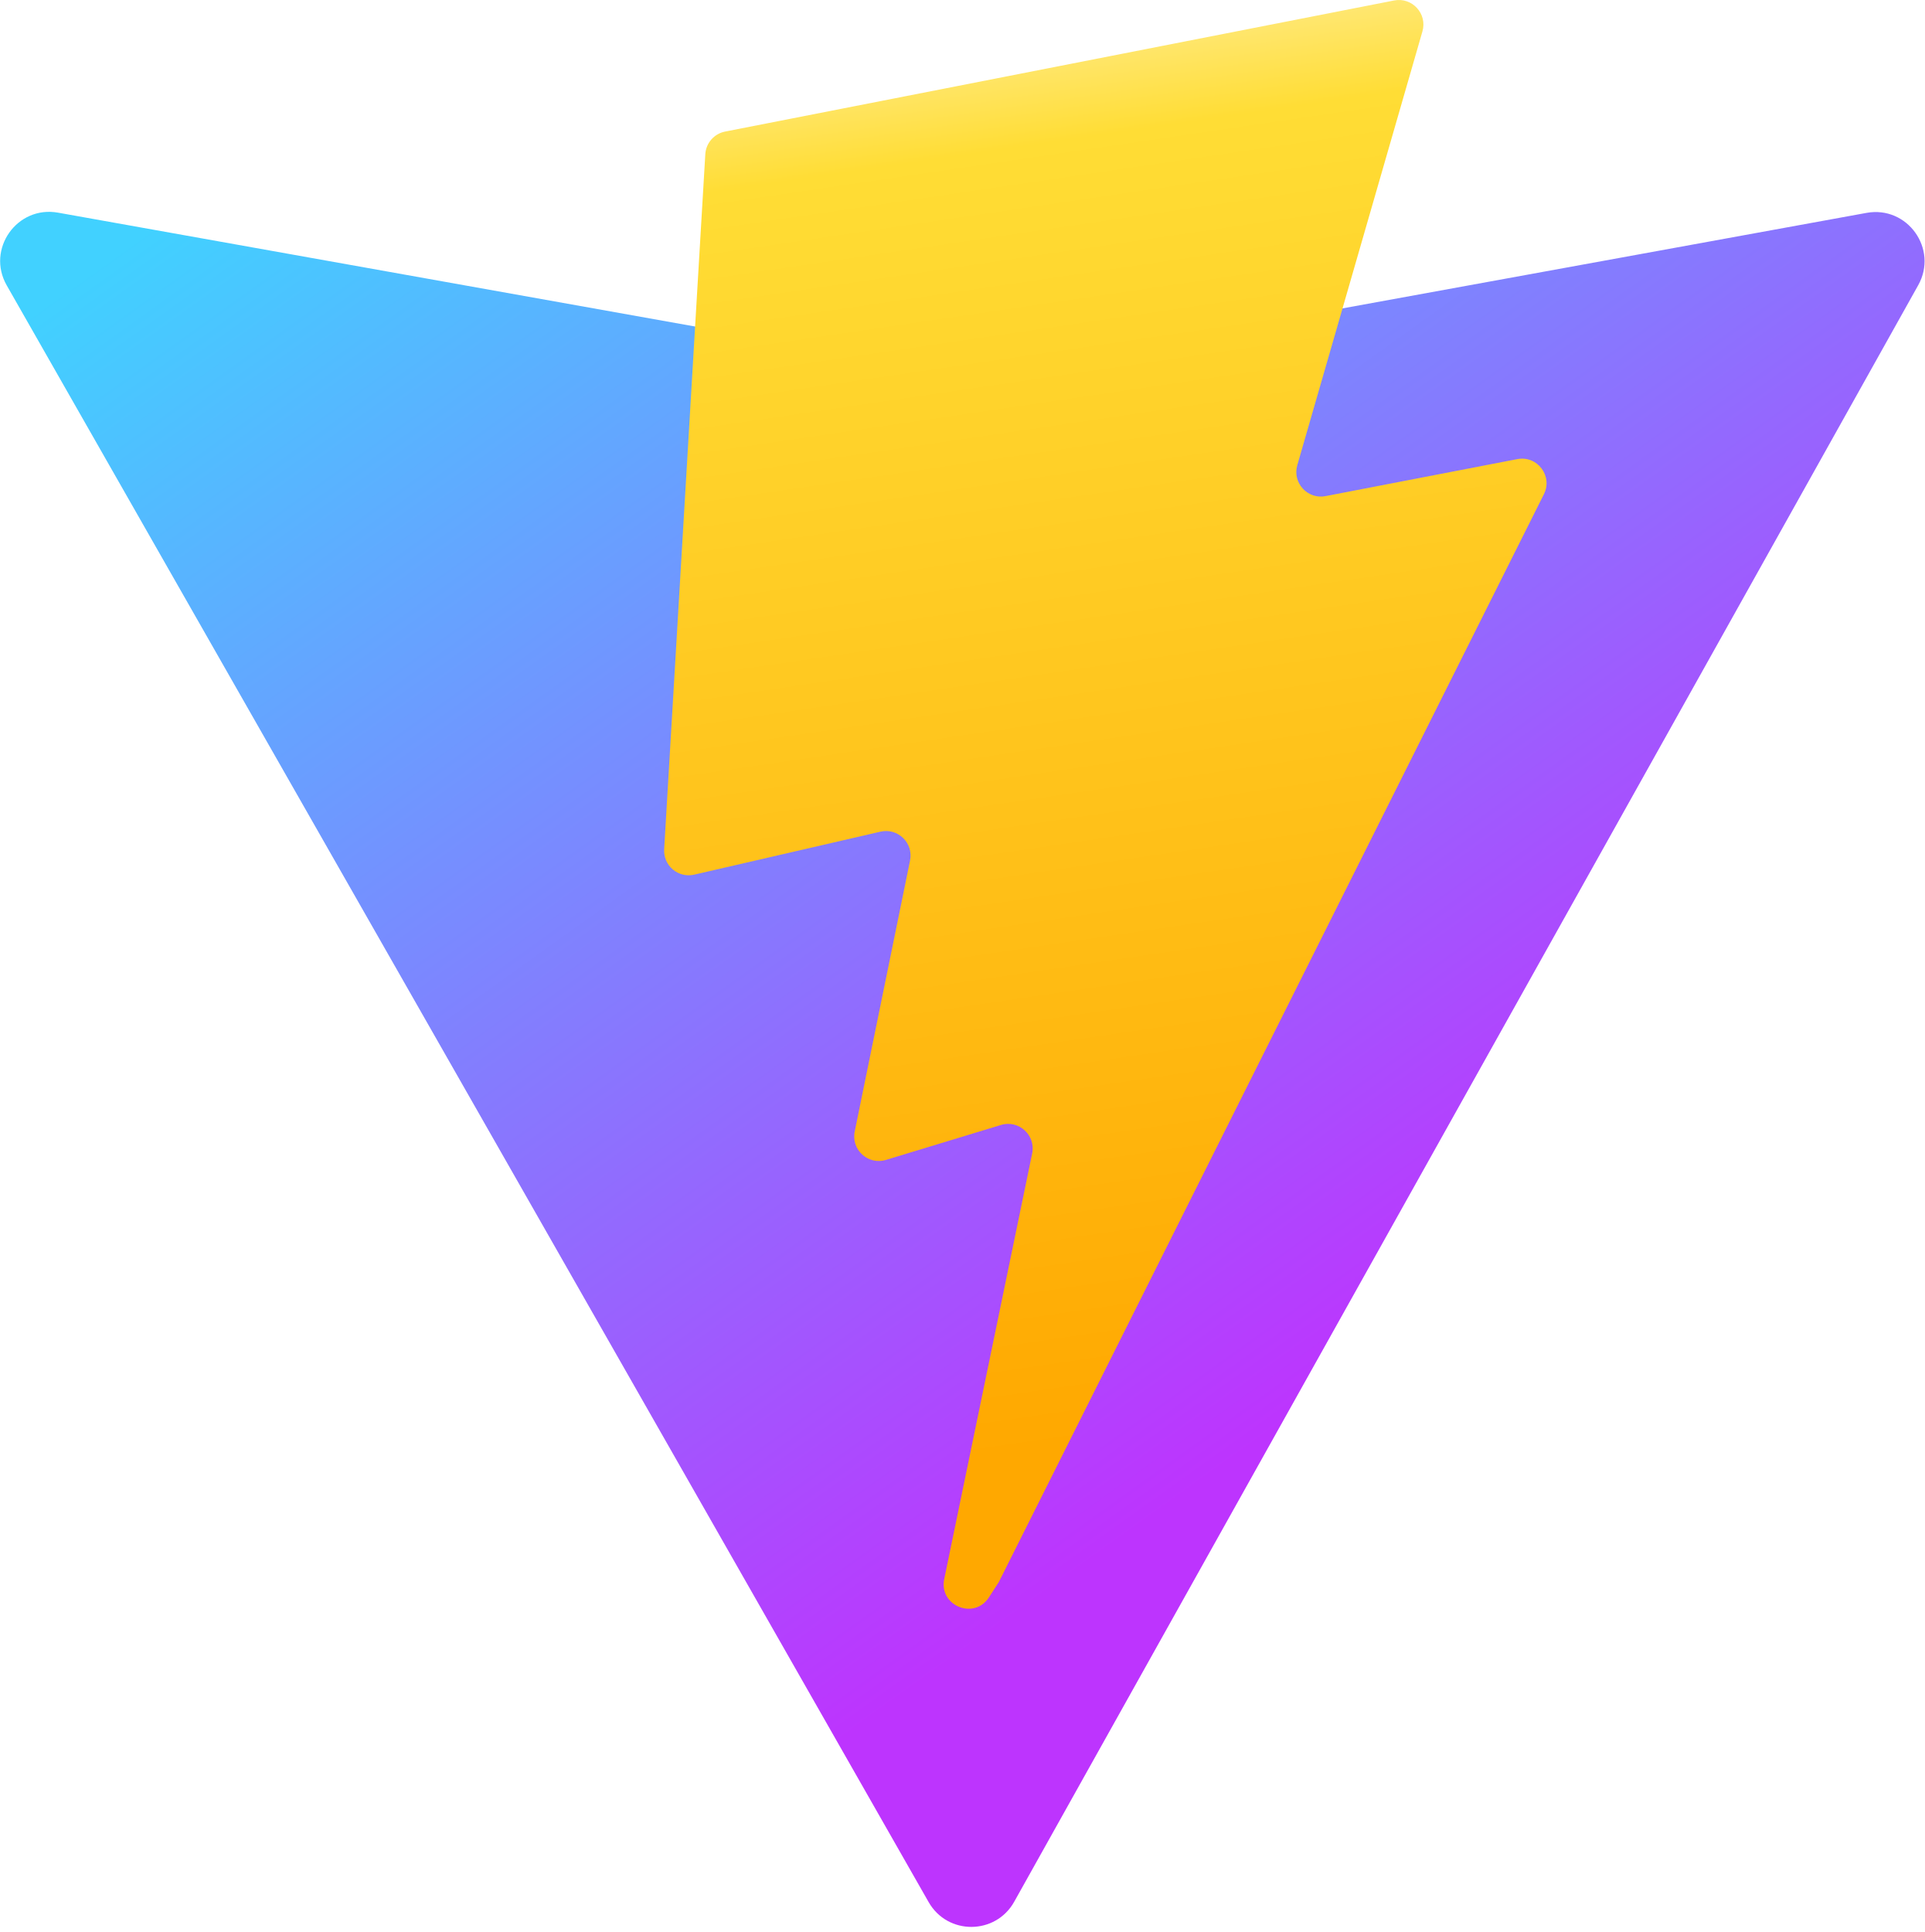
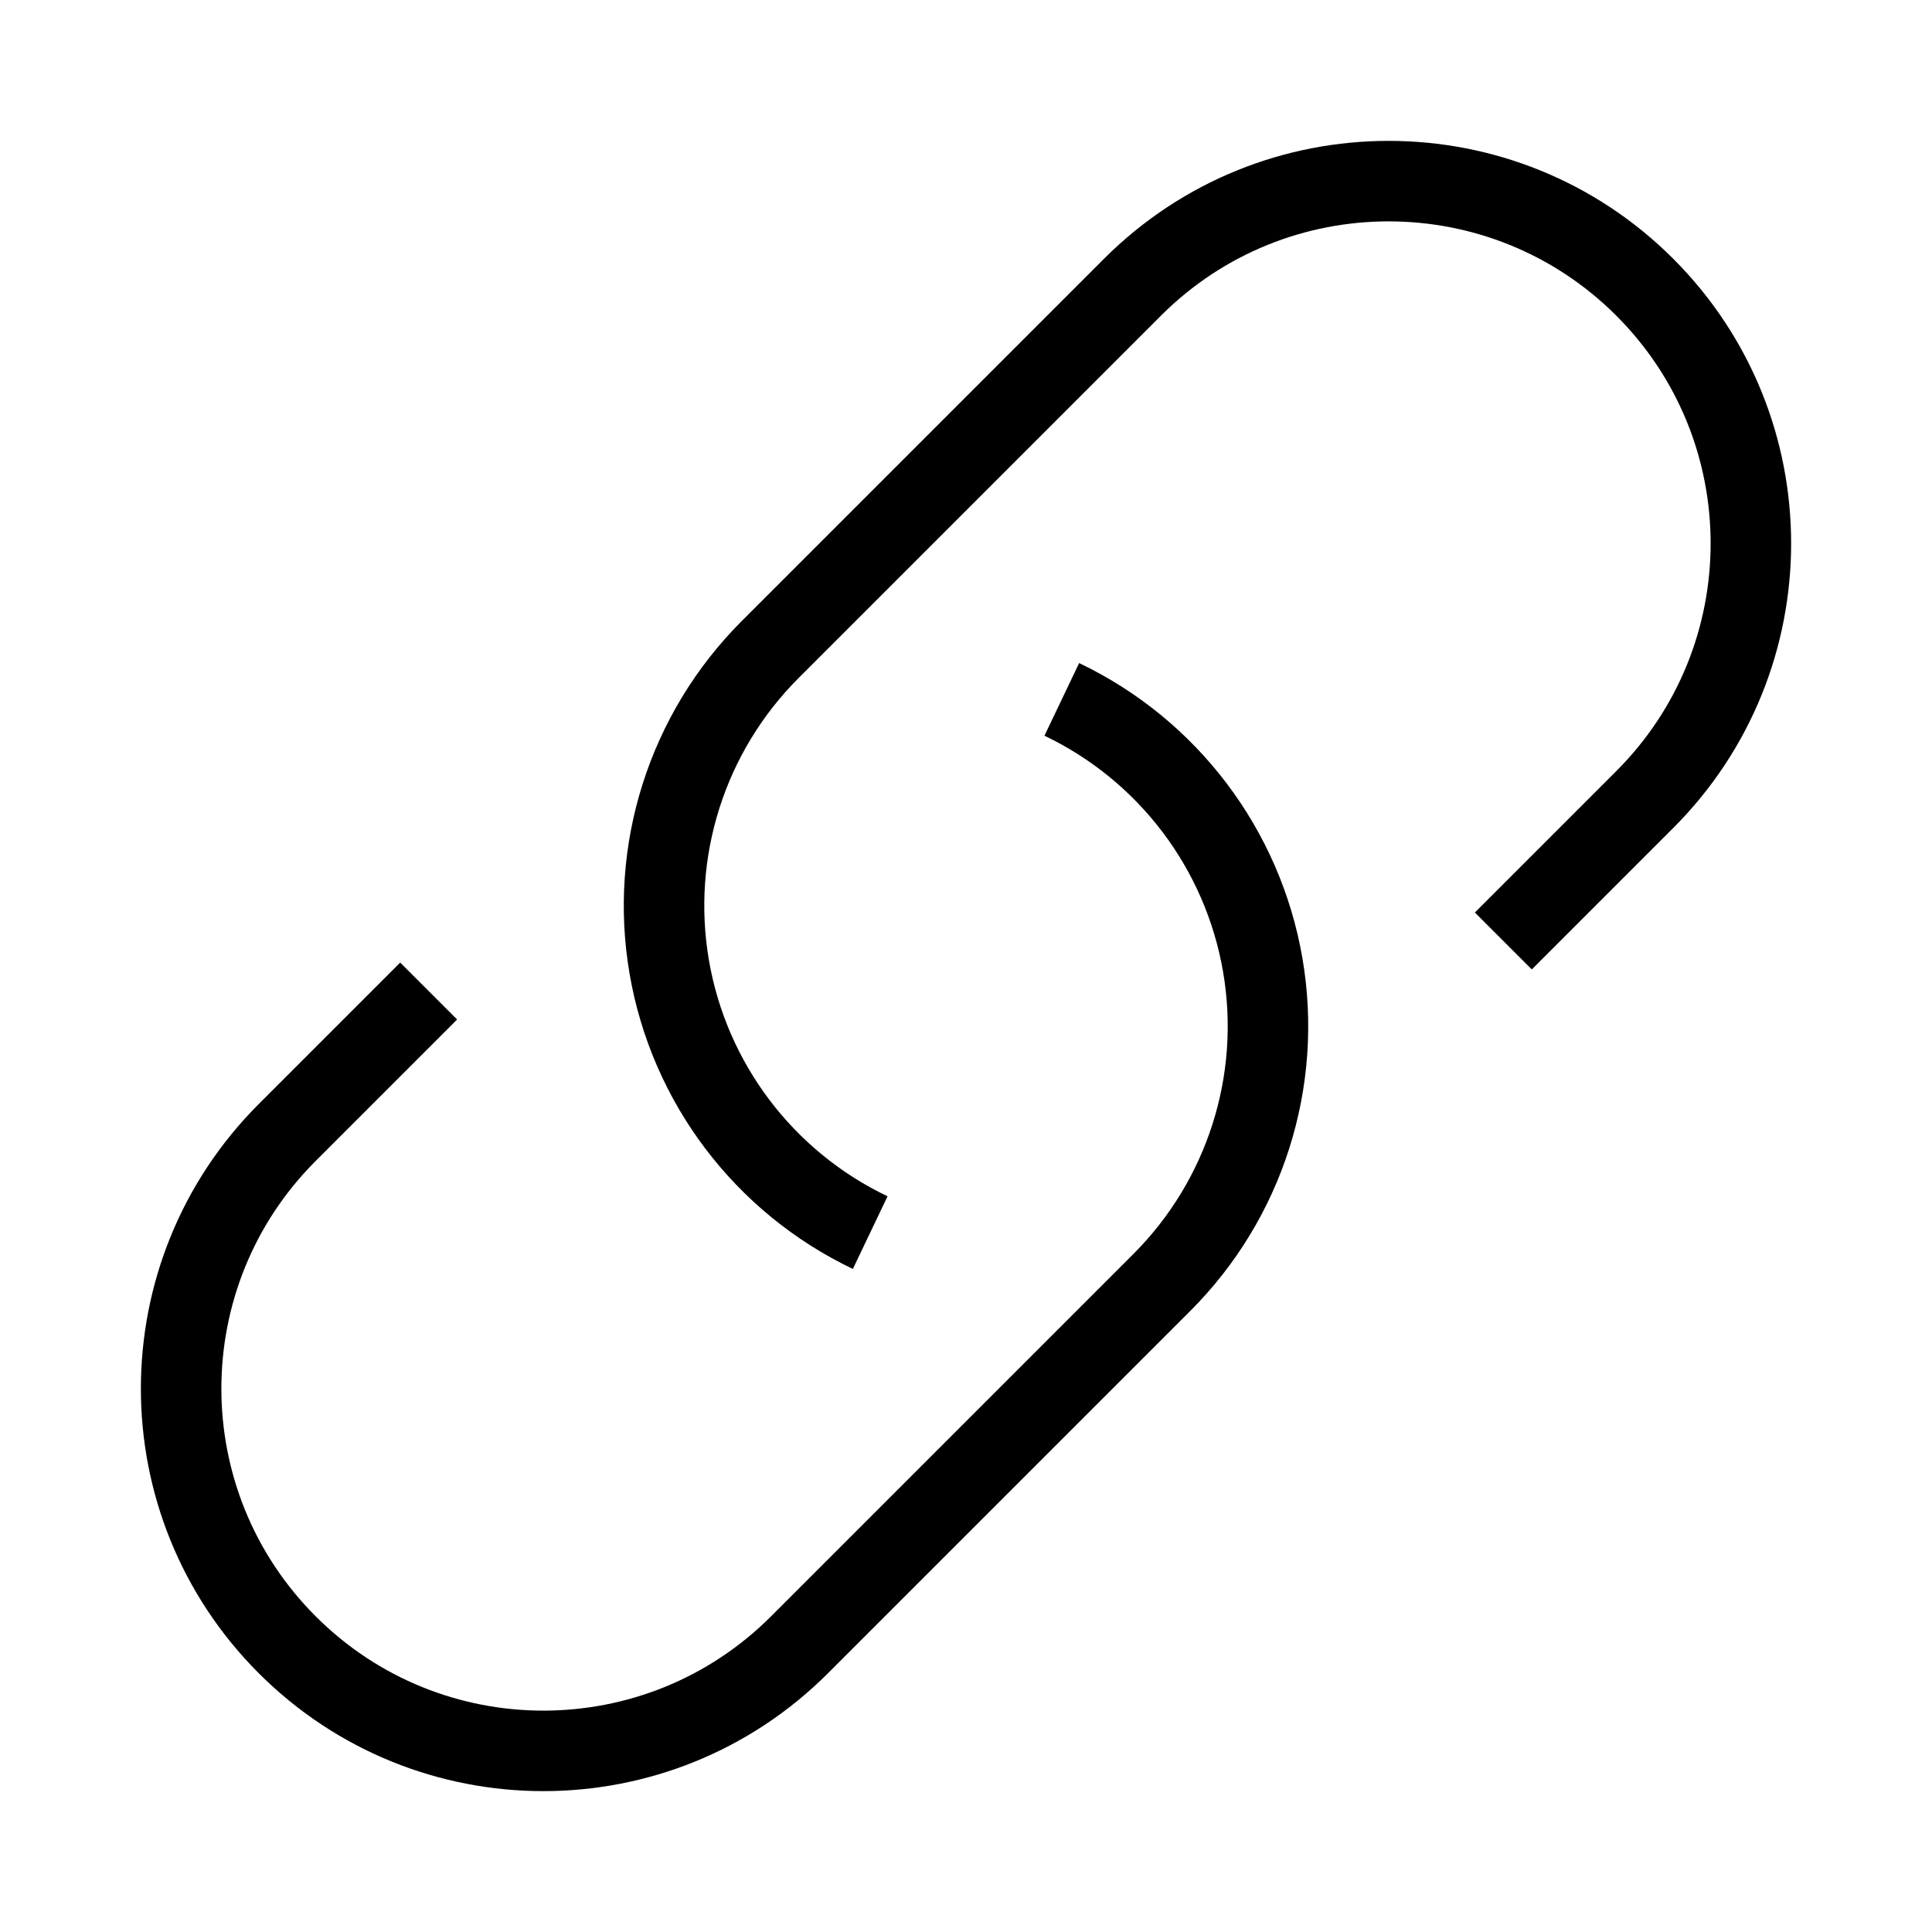
- <svg xmlns="http://www.w3.org/2000/svg" aria-hidden="true" role="img" class="iconify iconify--logos" width="31.88" height="32" preserveAspectRatio="xMidYMid meet" viewBox="0 0 256 257">
-   <defs>
-     <linearGradient id="IconifyId1813088fe1fbc01fb466" x1="-.828%" x2="57.636%" y1="7.652%" y2="78.411%">
-       <stop offset="0%" stop-color="#41D1FF" />
-       <stop offset="100%" stop-color="#BD34FE" />
-     </linearGradient>
-     <linearGradient id="IconifyId1813088fe1fbc01fb467" x1="43.376%" x2="50.316%" y1="2.242%" y2="89.03%">
-       <stop offset="0%" stop-color="#FFEA83" />
-       <stop offset="8.333%" stop-color="#FFDD35" />
-       <stop offset="100%" stop-color="#FFA800" />
-     </linearGradient>
-   </defs>
-   <path fill="url(#IconifyId1813088fe1fbc01fb466)" d="M255.153 37.938L134.897 252.976c-2.483 4.44-8.862 4.466-11.382.048L.875 37.958c-2.746-4.814 1.371-10.646 6.827-9.67l120.385 21.517a6.537 6.537 0 0 0 2.322-.004l117.867-21.483c5.438-.991 9.574 4.796 6.877 9.62Z" />
-   <path fill="url(#IconifyId1813088fe1fbc01fb467)" d="M185.432.063L96.44 17.501a3.268 3.268 0 0 0-2.634 3.014l-5.474 92.456a3.268 3.268 0 0 0 3.997 3.378l24.777-5.718c2.318-.535 4.413 1.507 3.936 3.838l-7.361 36.047c-.495 2.426 1.782 4.5 4.151 3.78l15.304-4.649c2.372-.72 4.652 1.36 4.15 3.788l-11.698 56.621c-.732 3.542 3.979 5.473 5.943 2.437l1.313-2.028l72.516-144.72c1.215-2.423-.88-5.186-3.54-4.672l-25.505 4.922c-2.396.462-4.435-1.77-3.759-4.114l16.646-57.705c.677-2.35-1.37-4.583-3.769-4.113Z" />
+ <svg xmlns="http://www.w3.org/2000/svg" fill="none" viewBox="0 0 24 24" strokeWidth="2.5" stroke="currentColor" className="w-6 h-6">
+   <path strokeLinecap="round" strokeLinejoin="round" d="M13.19 8.688a4.5 4.5 0 0 1 1.242 7.244l-4.5 4.5a4.5 4.5 0 0 1-6.364-6.364l1.757-1.757m13.35-.622 1.757-1.757a4.5 4.5 0 0 0-6.364-6.364l-4.5 4.5a4.5 4.5 0 0 0 1.242 7.244" />
</svg>
